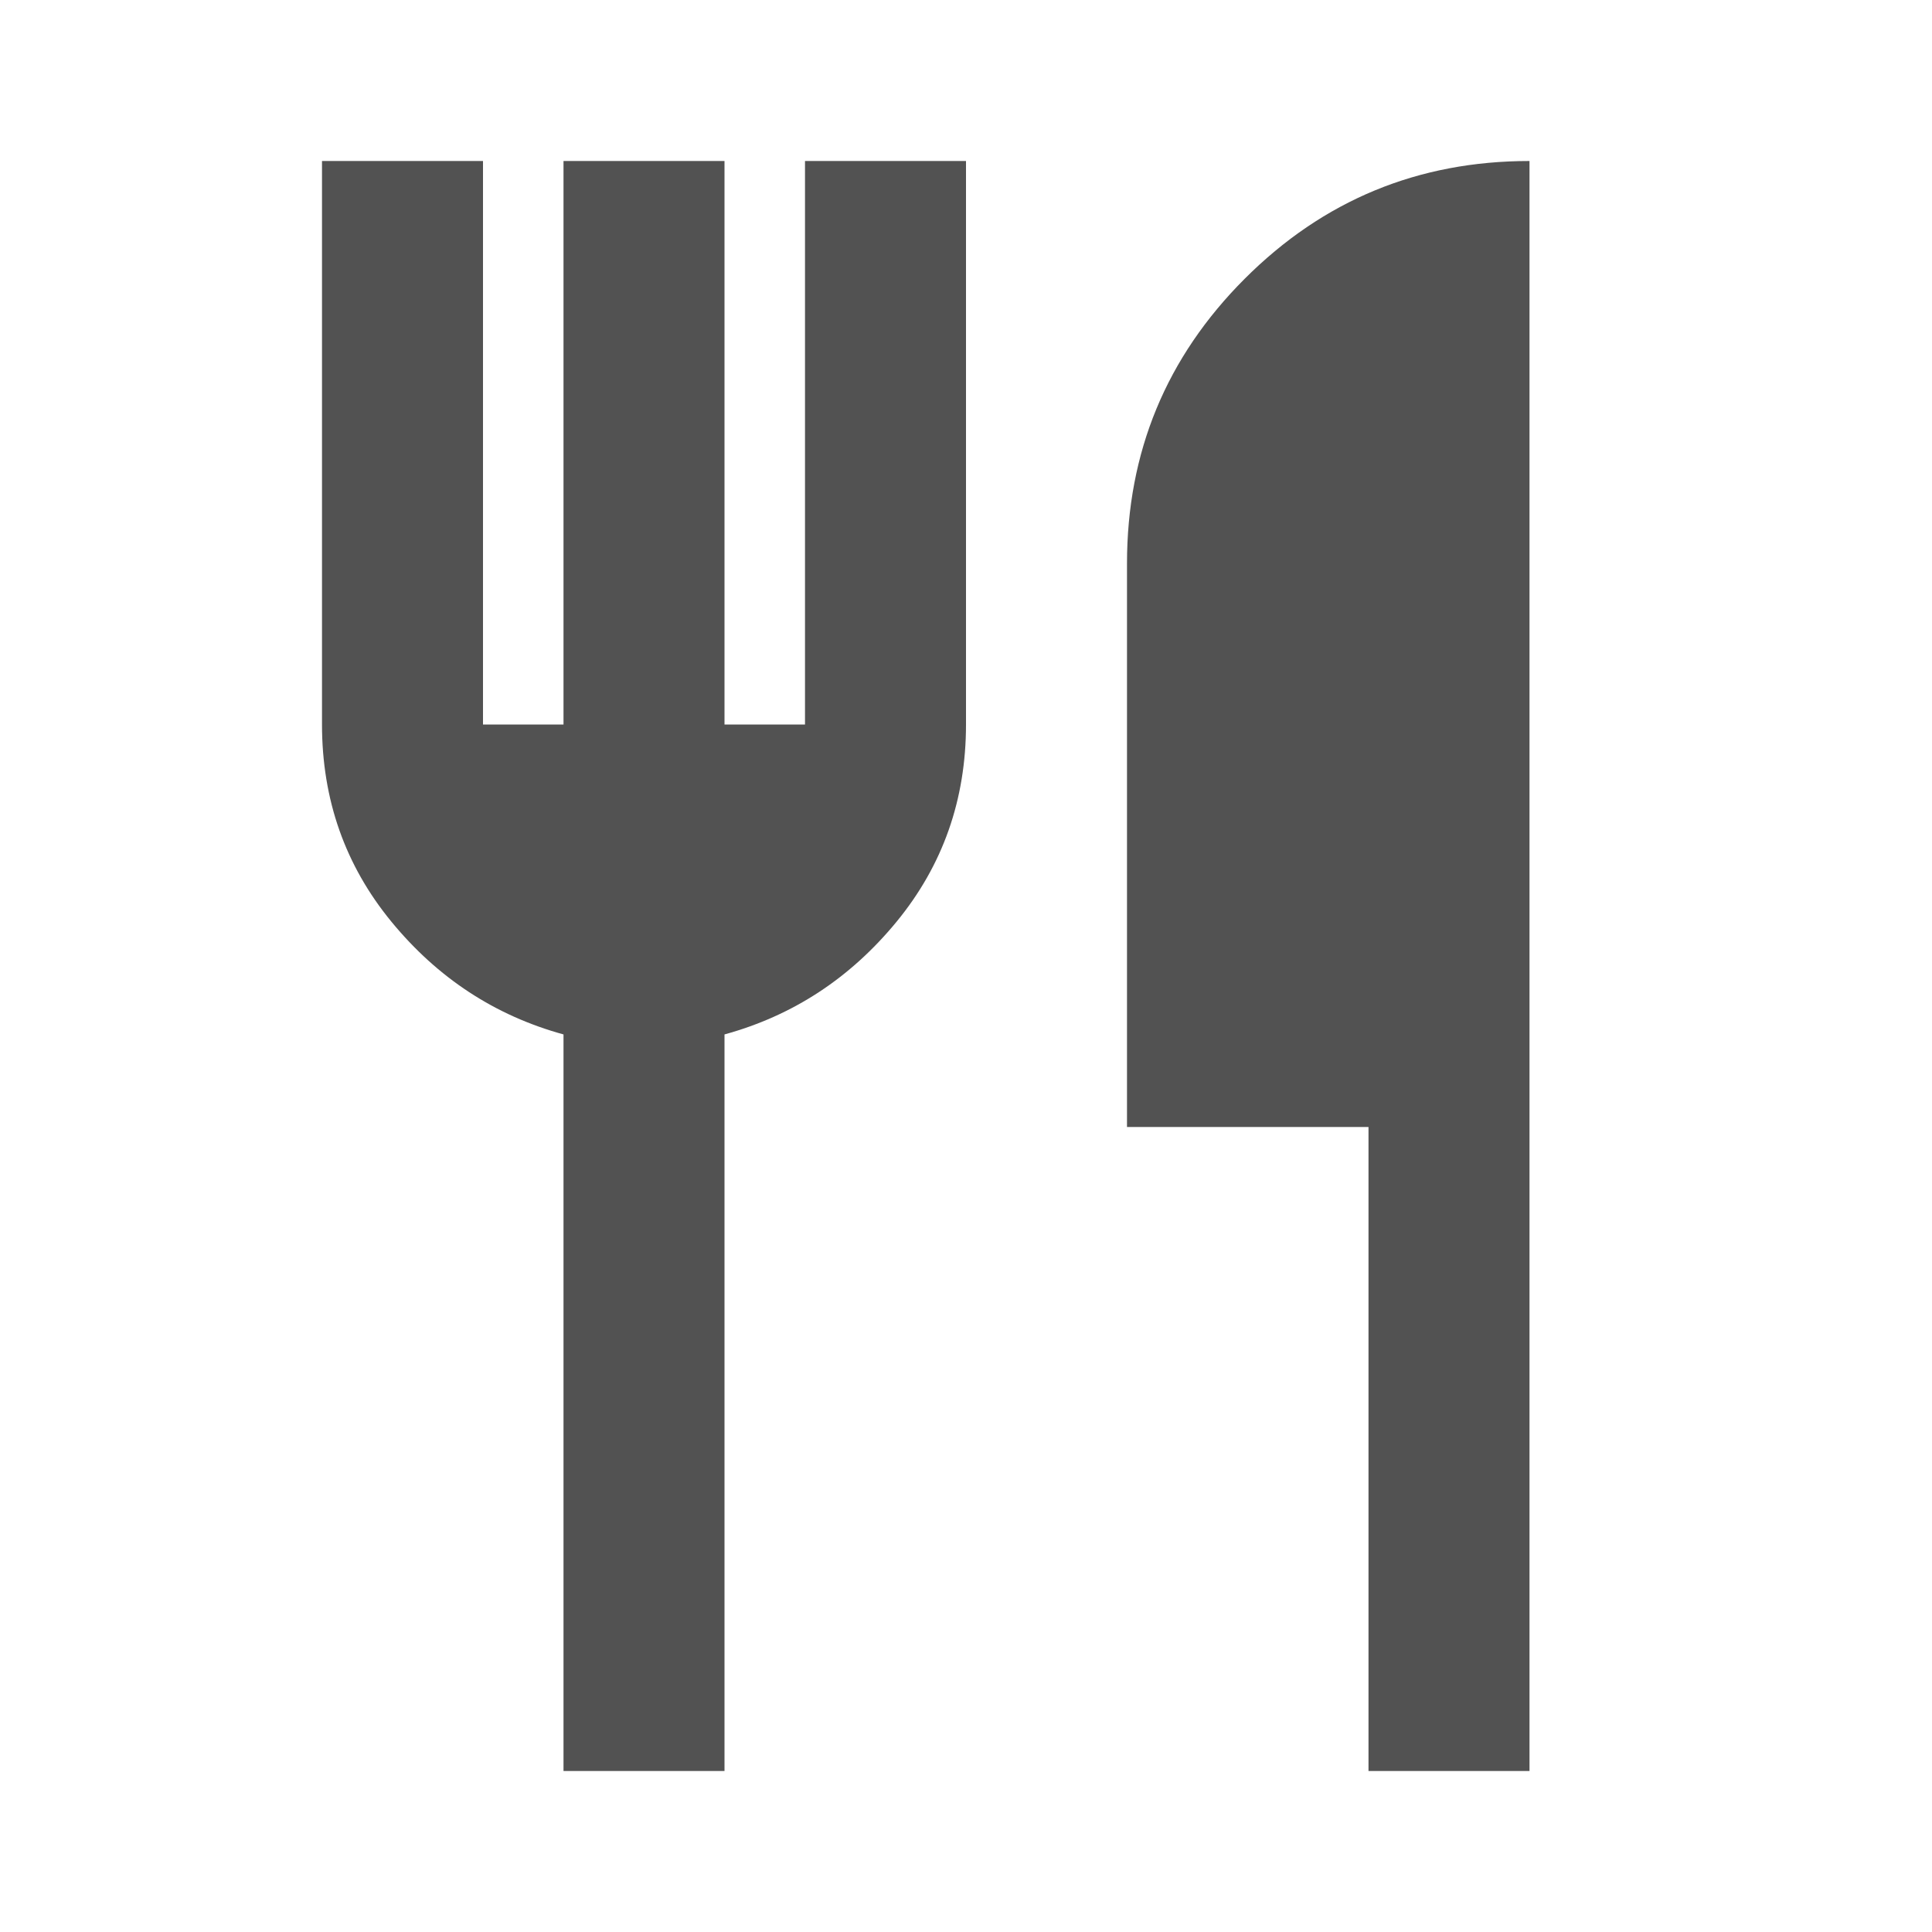
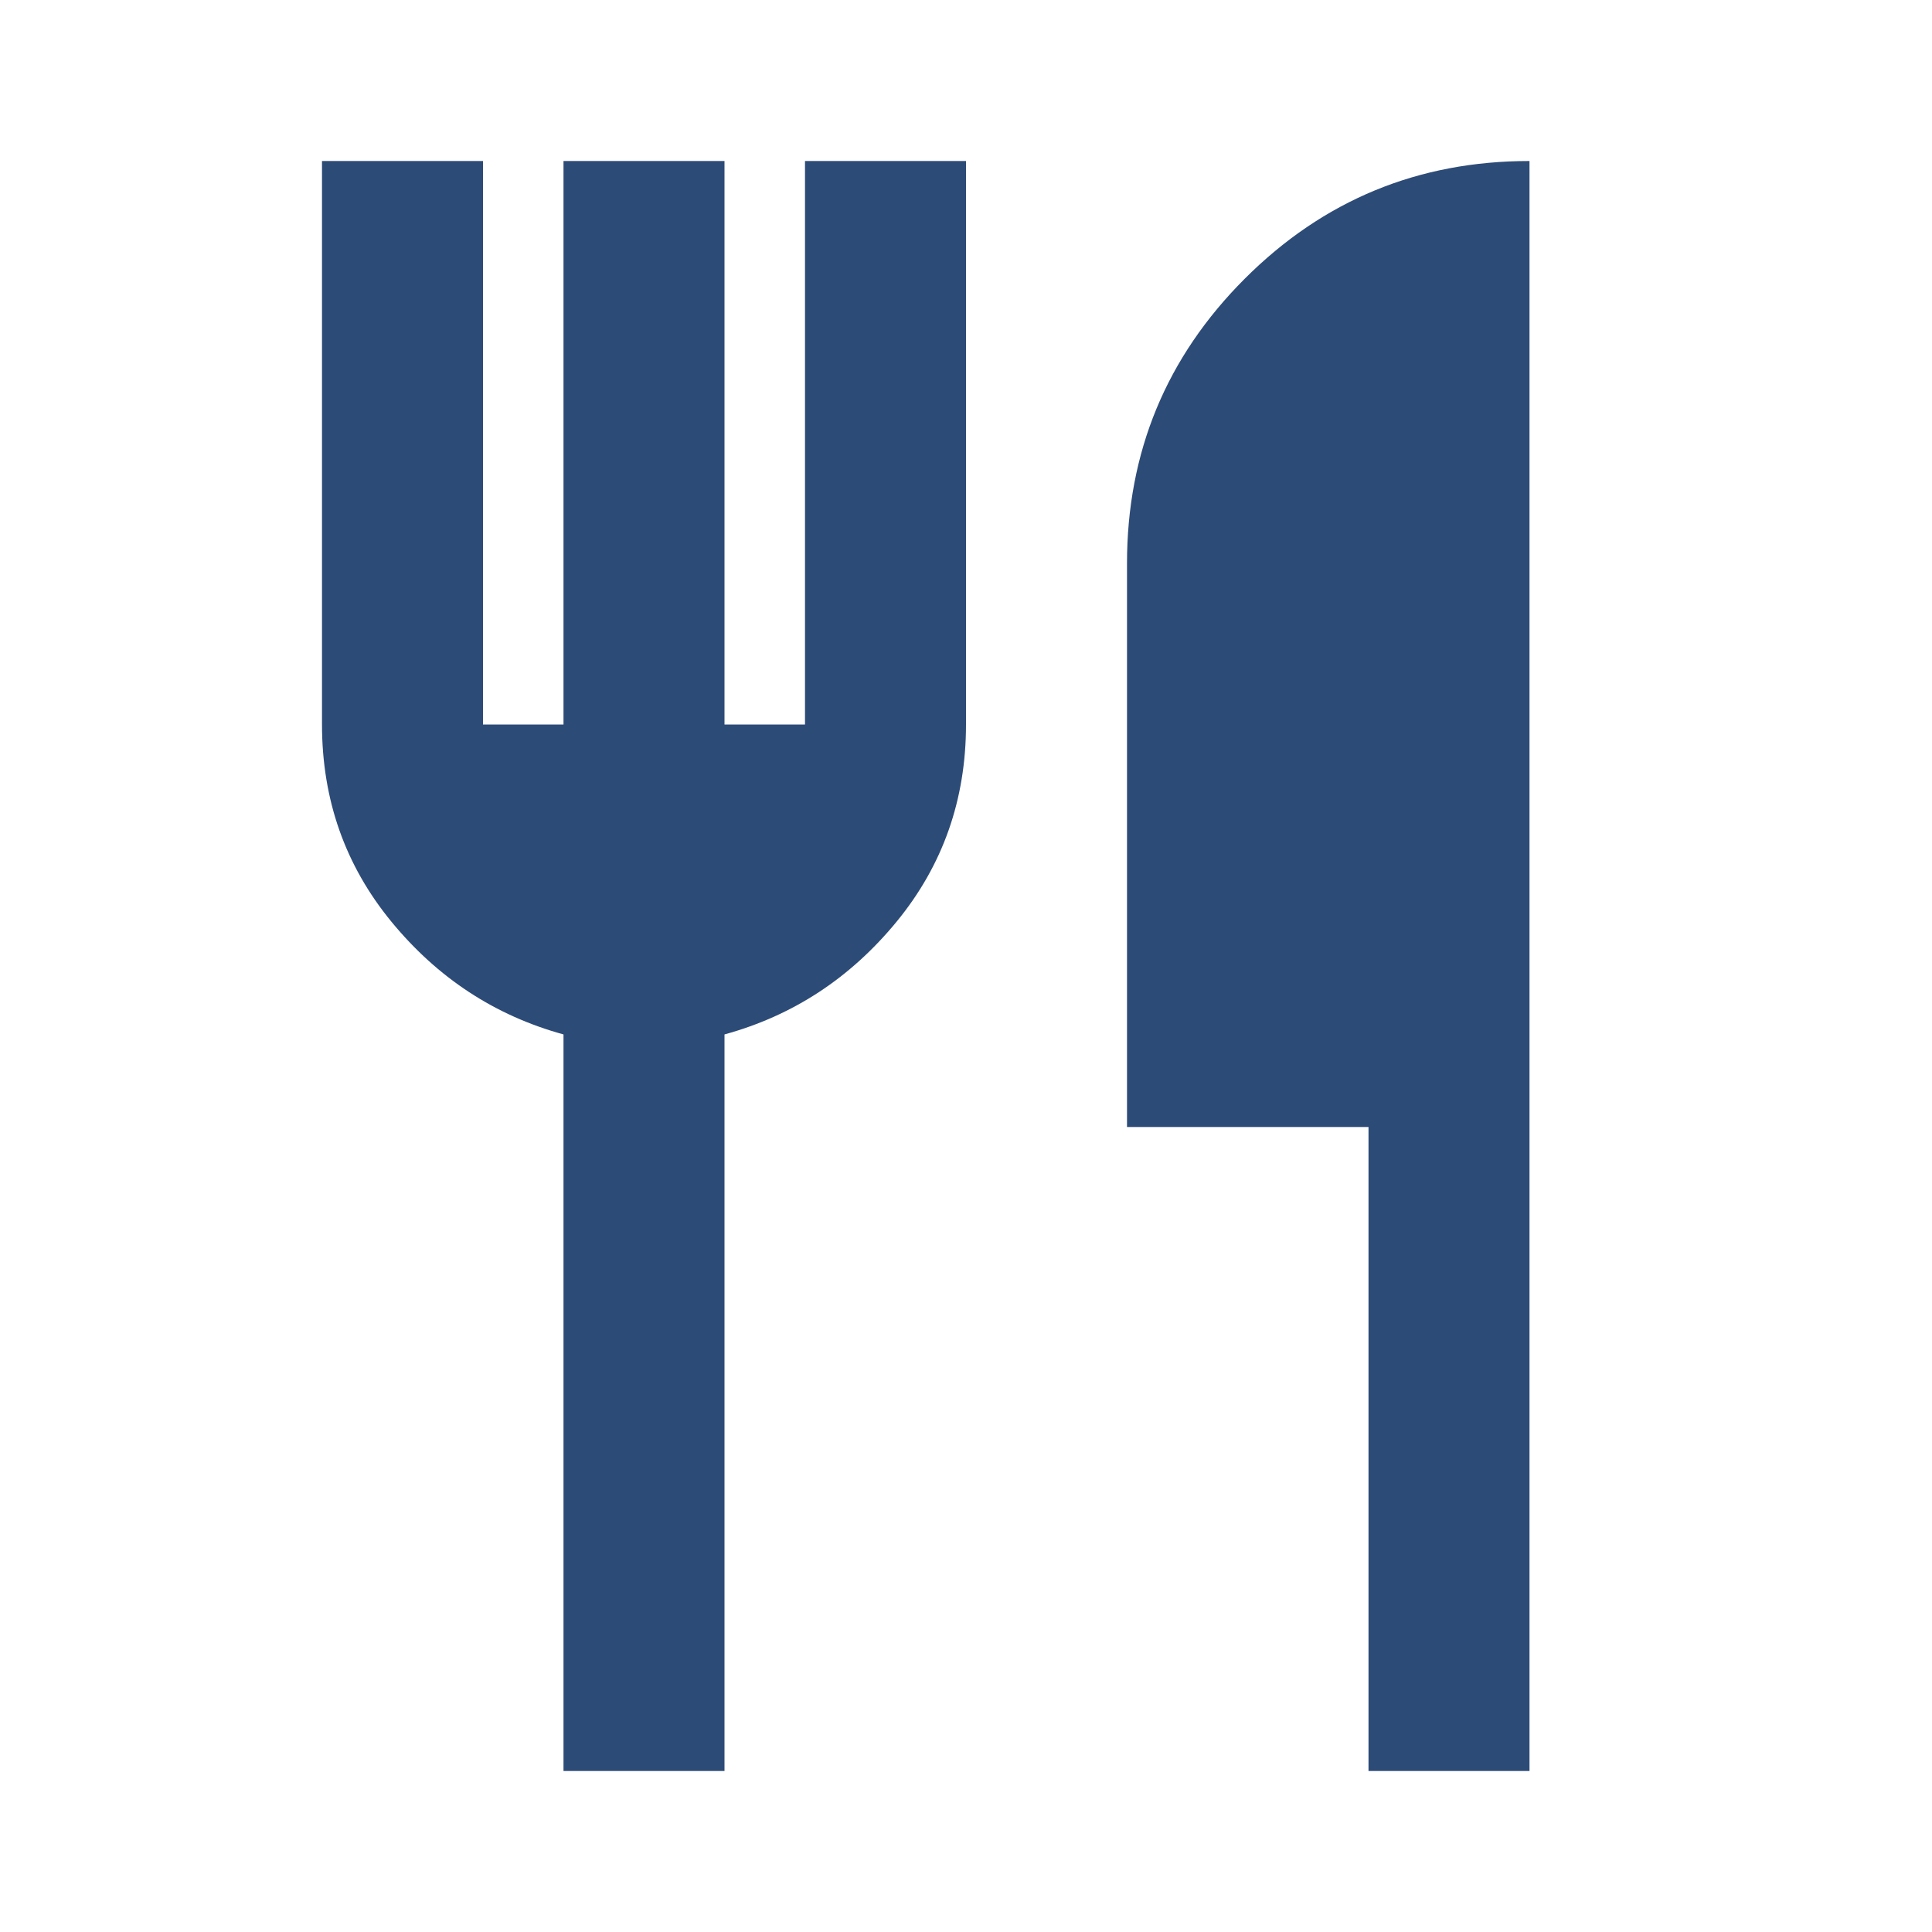
<svg xmlns="http://www.w3.org/2000/svg" height="24" viewBox="0 -960 960 960" width="24">
-   <path d="M280-80v-366q-51-14-85.5-56T160-600v-280h80v280h40v-280h80v280h40v-280h80v280q0 56-34.5 98T360-446v366h-80Zm400 0v-320H560v-280q0-83 58.5-141.5T760-880v800h-80Z" fill="#525252" />
+   <path d="M280-80v-366q-51-14-85.5-56T160-600v-280h80v280h40v-280h80v280h40v-280h80v280q0 56-34.5 98T360-446v366h-80Zm400 0v-320H560v-280q0-83 58.5-141.5T760-880v800h-80Z" fill="#2d4b77" />
</svg>
